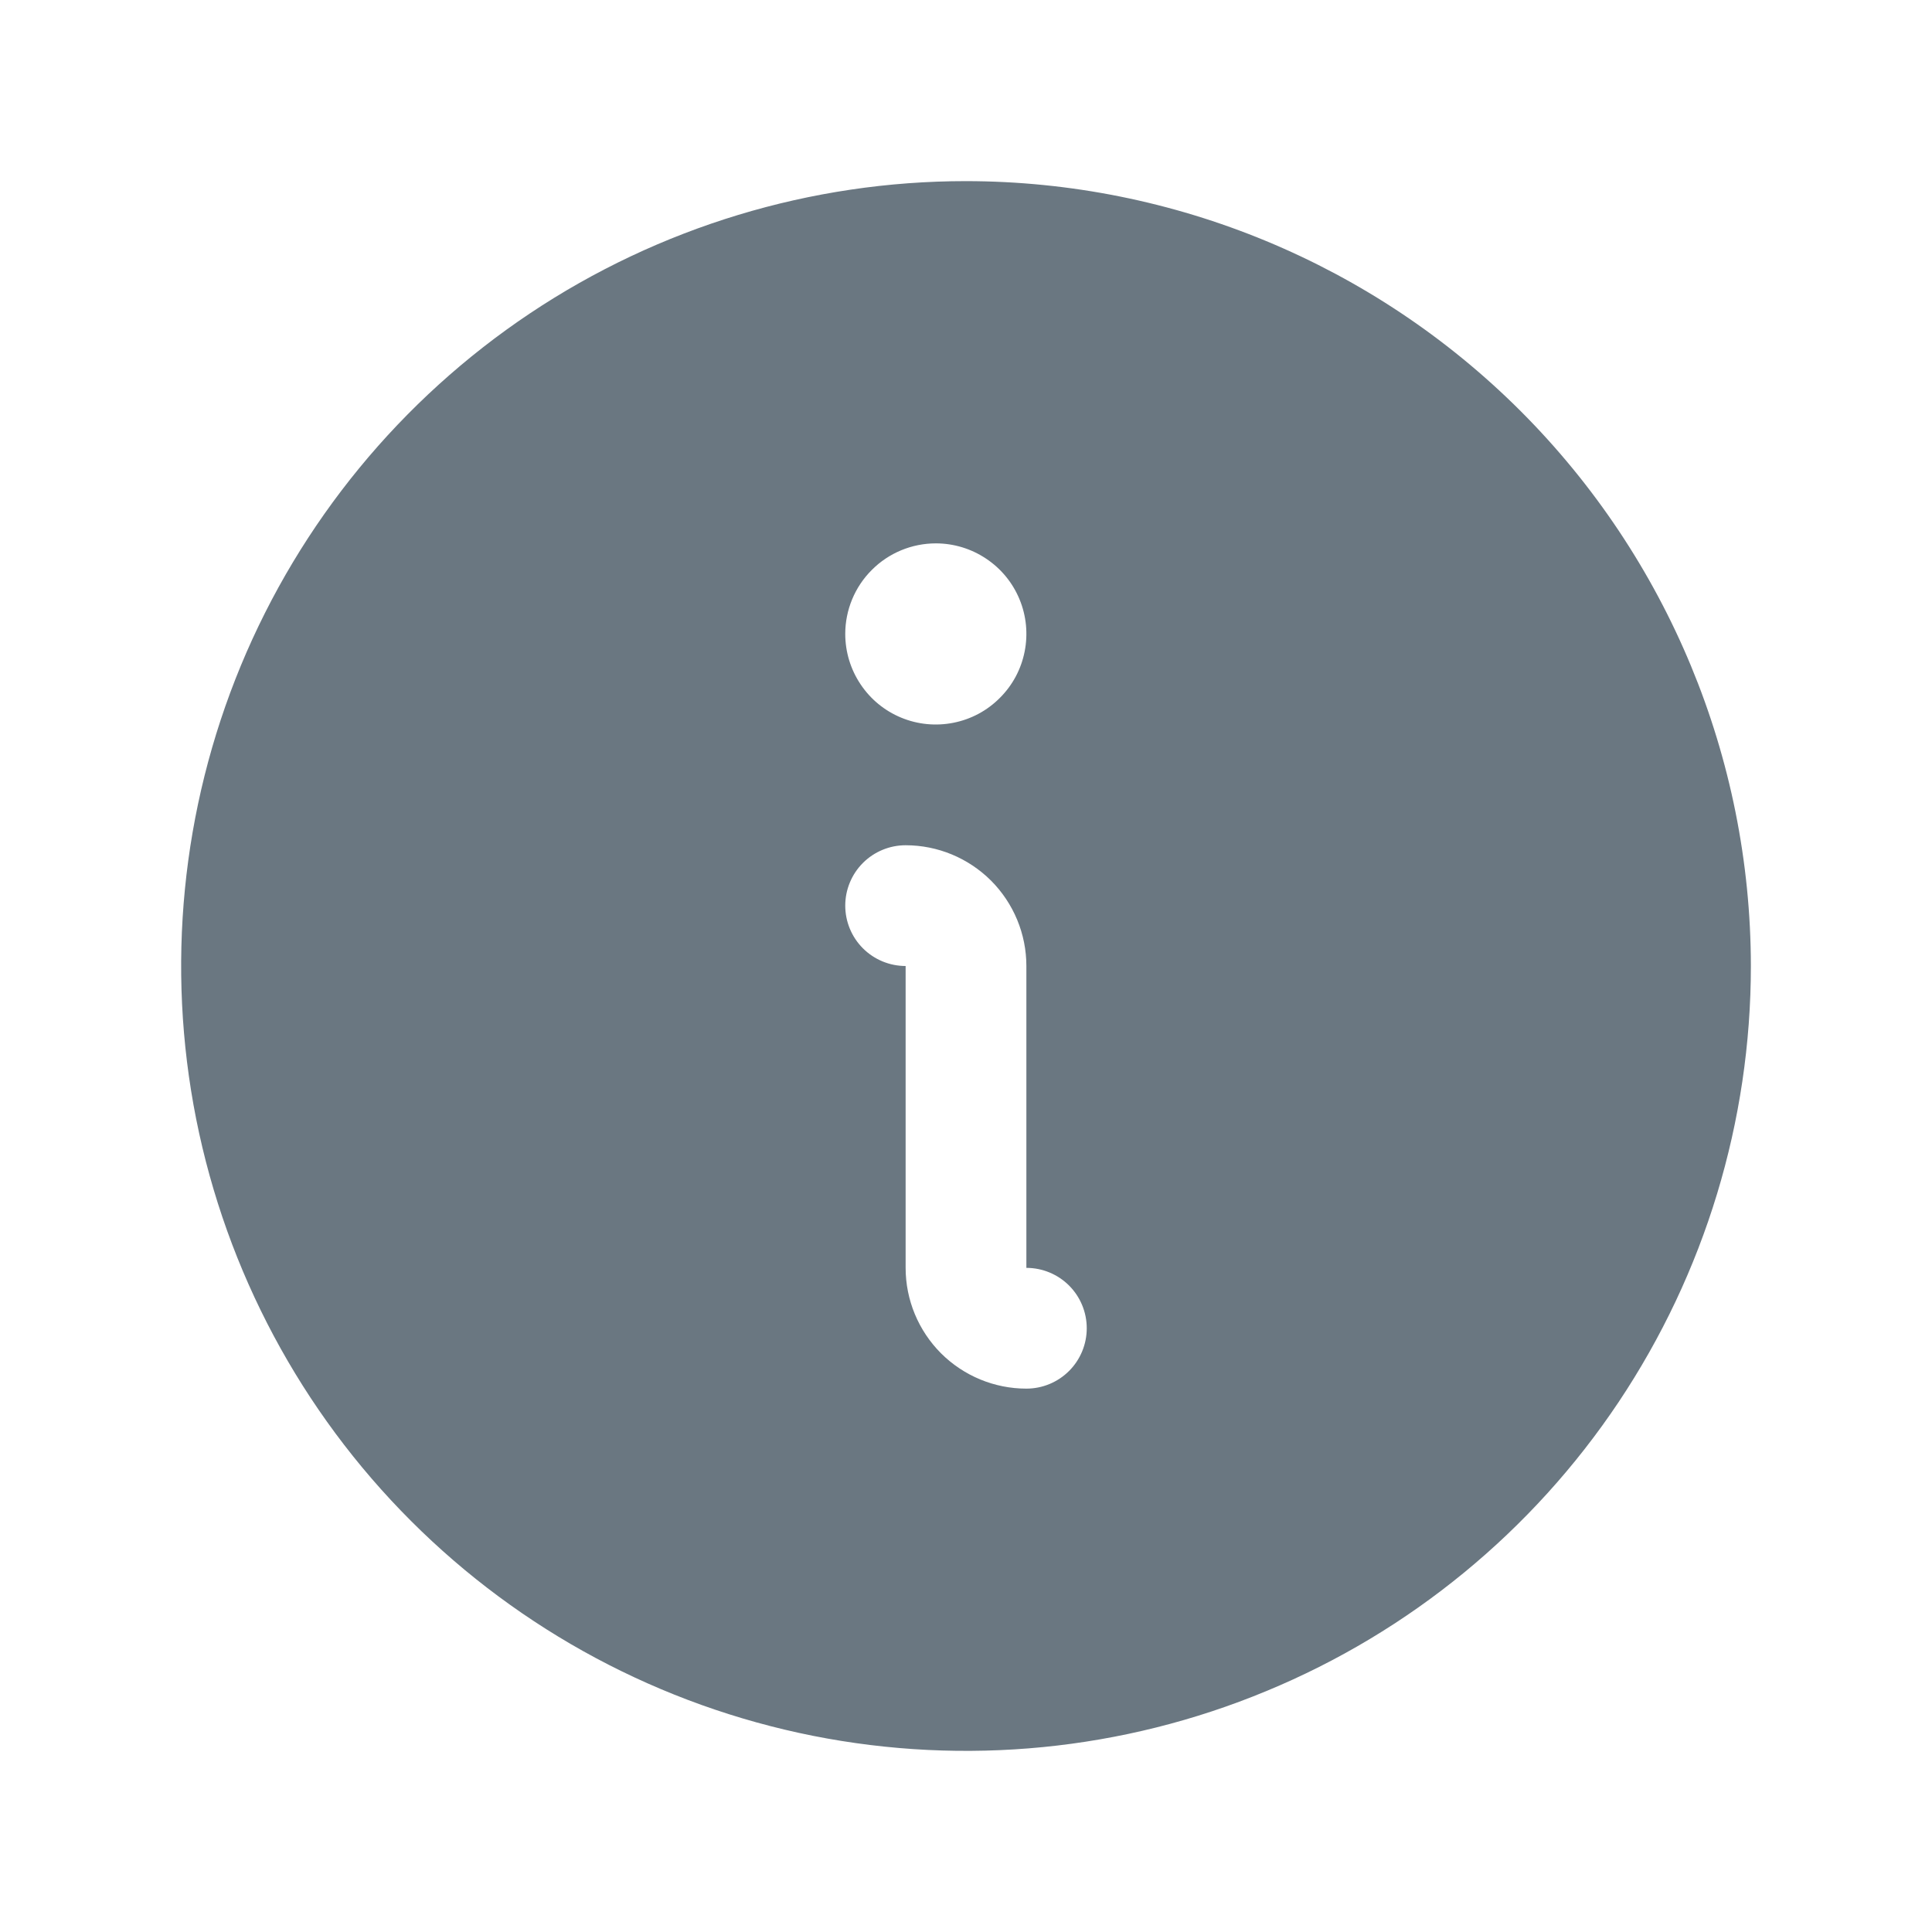
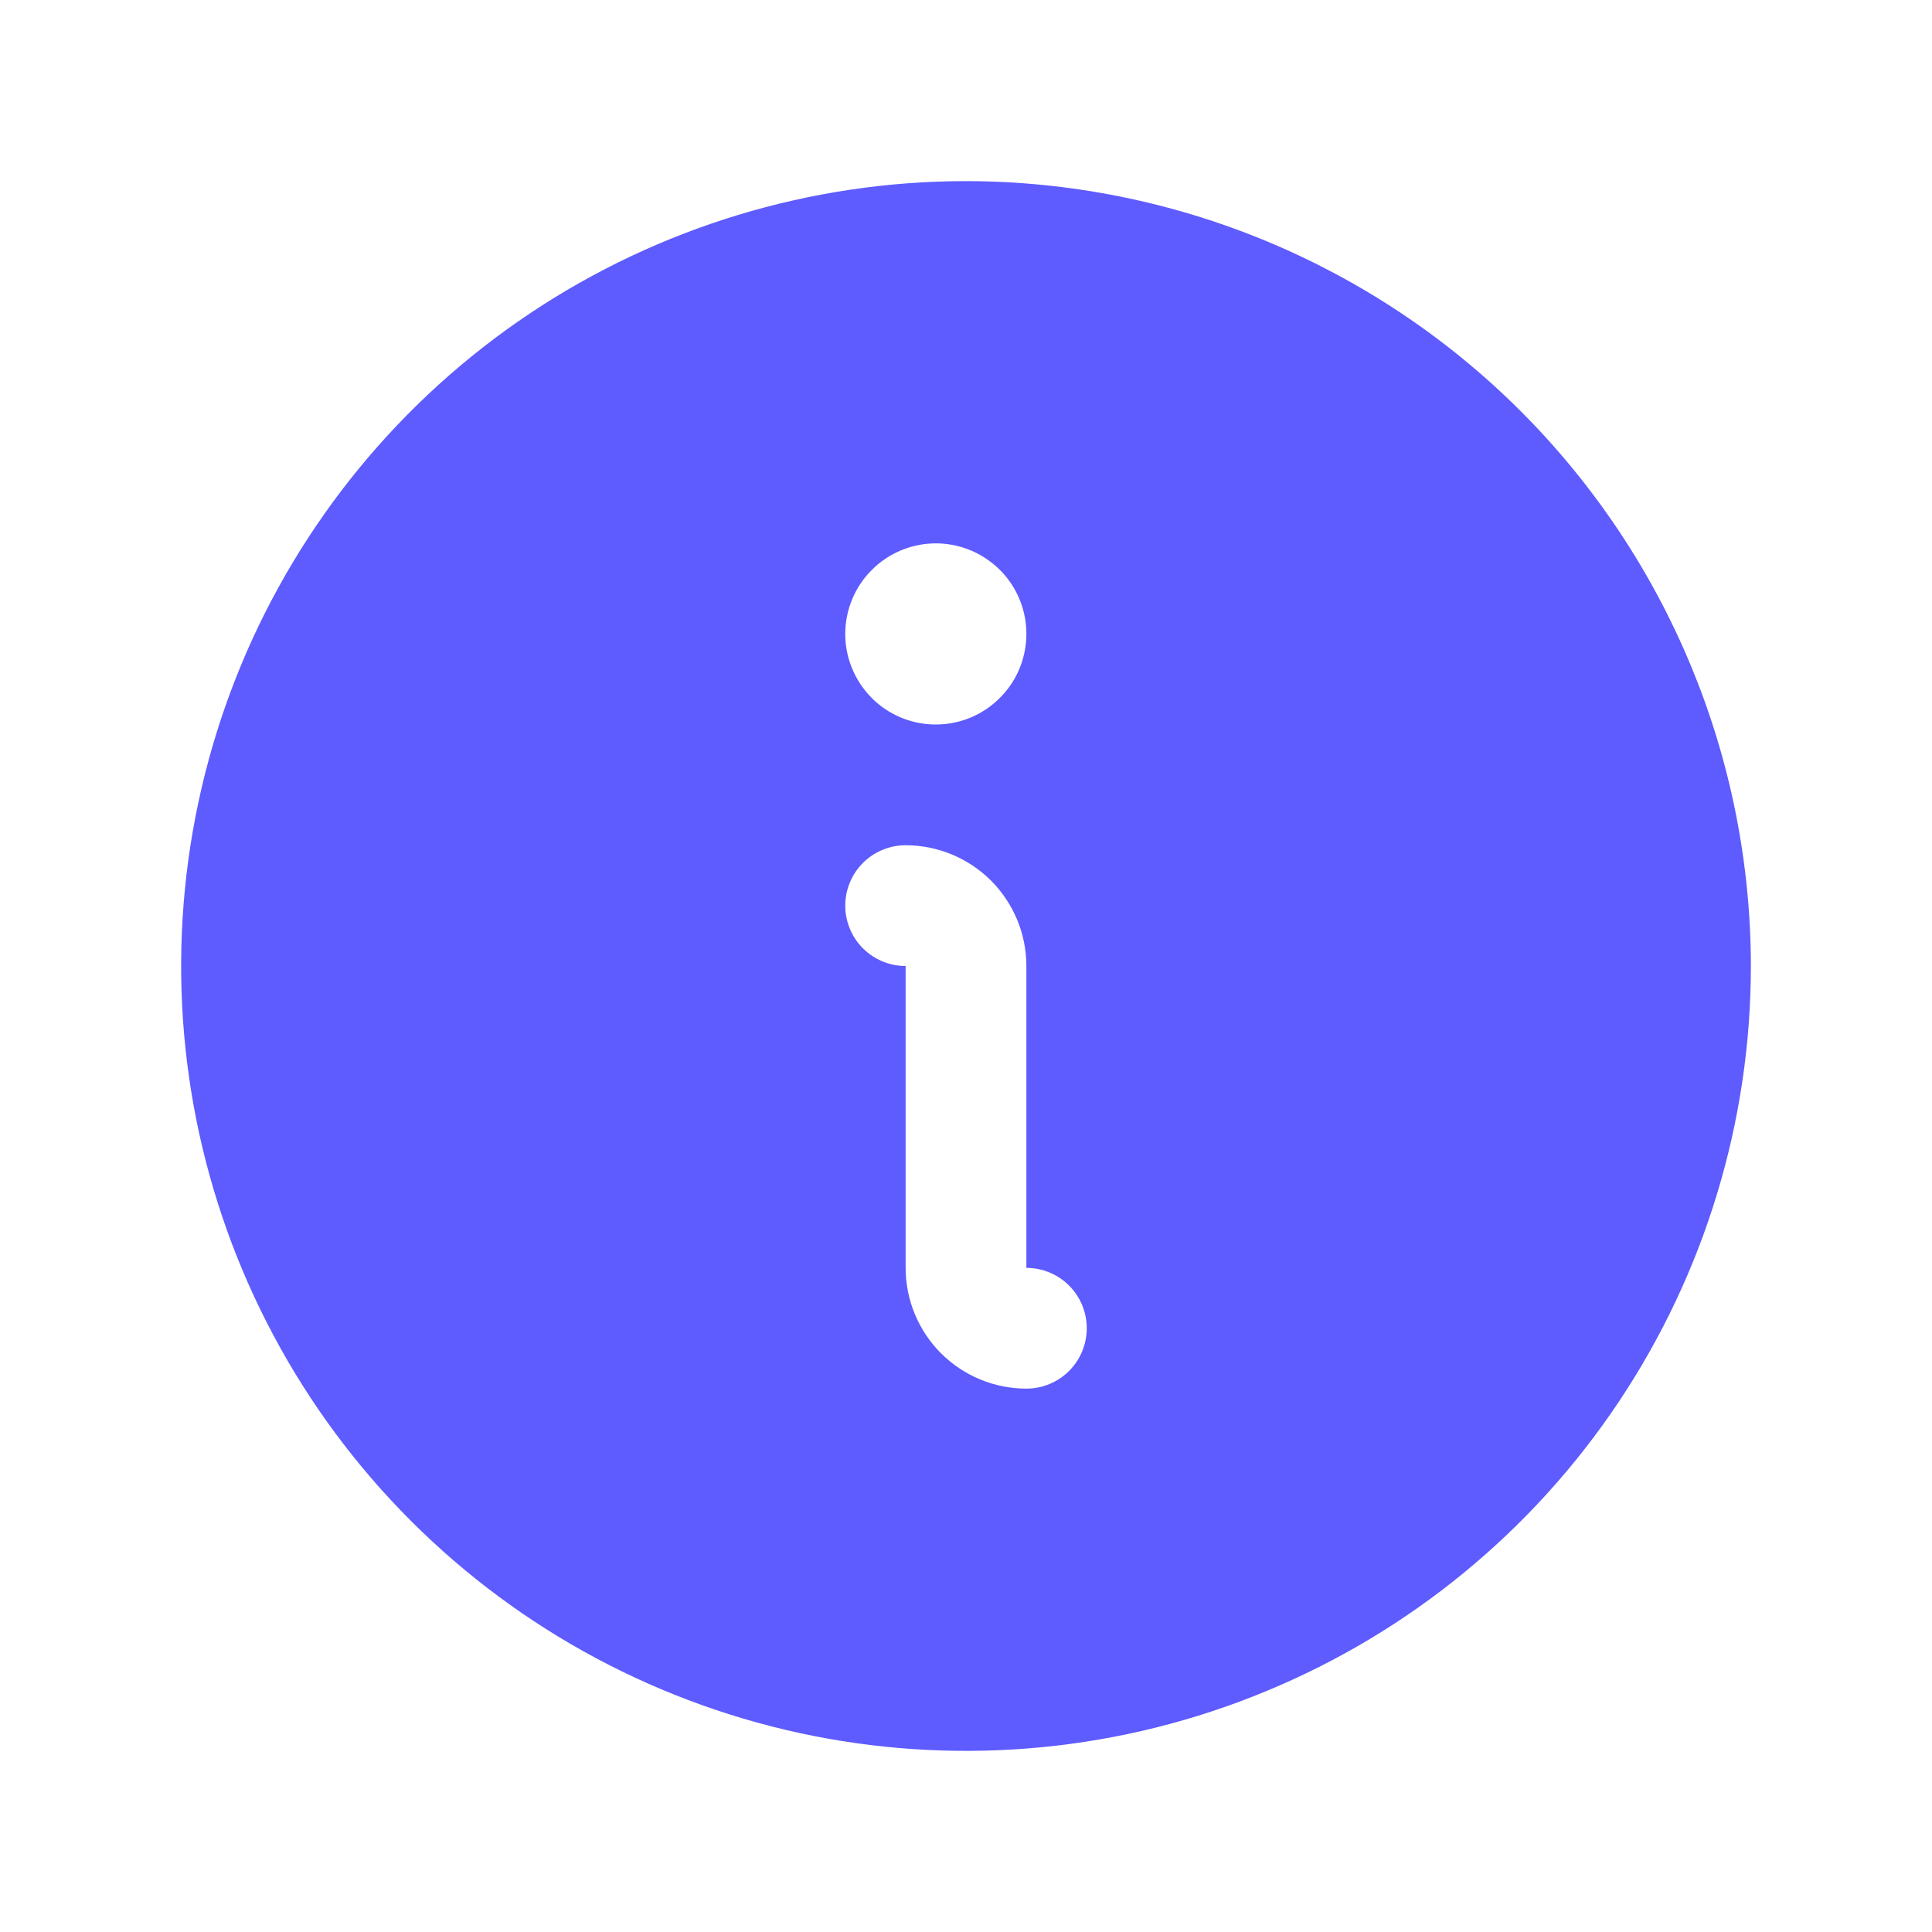
<svg xmlns="http://www.w3.org/2000/svg" width="20" height="20" viewBox="0 0 20 20" fill="none">
  <g id="Info">
-     <path id="Vector" d="M10 1.875C8.393 1.875 6.822 2.352 5.486 3.244C4.15 4.137 3.108 5.406 2.493 6.891C1.879 8.375 1.718 10.009 2.031 11.585C2.345 13.161 3.118 14.609 4.255 15.745C5.391 16.881 6.839 17.655 8.415 17.969C9.991 18.282 11.625 18.122 13.109 17.506C14.594 16.892 15.863 15.85 16.756 14.514C17.648 13.178 18.125 11.607 18.125 10C18.123 7.846 17.266 5.781 15.743 4.257C14.22 2.734 12.154 1.877 10 1.875ZM9.688 5.625C9.873 5.625 10.054 5.68 10.208 5.783C10.363 5.886 10.483 6.032 10.554 6.204C10.625 6.375 10.643 6.564 10.607 6.745C10.571 6.927 10.482 7.094 10.35 7.225C10.219 7.357 10.052 7.446 9.87 7.482C9.689 7.518 9.5 7.5 9.329 7.429C9.157 7.358 9.011 7.238 8.908 7.083C8.805 6.929 8.75 6.748 8.75 6.562C8.75 6.314 8.849 6.075 9.025 5.9C9.2 5.724 9.439 5.625 9.688 5.625ZM10.625 14.375C10.293 14.375 9.976 14.243 9.741 14.009C9.507 13.774 9.375 13.457 9.375 13.125V10C9.209 10 9.05 9.934 8.933 9.817C8.816 9.7 8.75 9.541 8.75 9.375C8.75 9.209 8.816 9.05 8.933 8.933C9.05 8.816 9.209 8.75 9.375 8.75C9.707 8.75 10.024 8.882 10.259 9.116C10.493 9.351 10.625 9.668 10.625 10V13.125C10.791 13.125 10.95 13.191 11.067 13.308C11.184 13.425 11.25 13.584 11.25 13.75C11.25 13.916 11.184 14.075 11.067 14.192C10.95 14.309 10.791 14.375 10.625 14.375Z" fill="#6A7781" />
+     <path id="Vector" d="M10 1.875C8.393 1.875 6.822 2.352 5.486 3.244C4.15 4.137 3.108 5.406 2.493 6.891C1.879 8.375 1.718 10.009 2.031 11.585C2.345 13.161 3.118 14.609 4.255 15.745C5.391 16.881 6.839 17.655 8.415 17.969C9.991 18.282 11.625 18.122 13.109 17.506C14.594 16.892 15.863 15.85 16.756 14.514C17.648 13.178 18.125 11.607 18.125 10C18.123 7.846 17.266 5.781 15.743 4.257C14.22 2.734 12.154 1.877 10 1.875ZM9.688 5.625C9.873 5.625 10.054 5.68 10.208 5.783C10.363 5.886 10.483 6.032 10.554 6.204C10.625 6.375 10.643 6.564 10.607 6.745C10.571 6.927 10.482 7.094 10.35 7.225C10.219 7.357 10.052 7.446 9.87 7.482C9.689 7.518 9.5 7.5 9.329 7.429C9.157 7.358 9.011 7.238 8.908 7.083C8.805 6.929 8.75 6.748 8.75 6.562C8.75 6.314 8.849 6.075 9.025 5.9C9.2 5.724 9.439 5.625 9.688 5.625ZM10.625 14.375C10.293 14.375 9.976 14.243 9.741 14.009C9.507 13.774 9.375 13.457 9.375 13.125V10C9.209 10 9.05 9.934 8.933 9.817C8.816 9.7 8.75 9.541 8.75 9.375C8.75 9.209 8.816 9.05 8.933 8.933C9.05 8.816 9.209 8.75 9.375 8.75C9.707 8.75 10.024 8.882 10.259 9.116C10.493 9.351 10.625 9.668 10.625 10V13.125C10.791 13.125 10.95 13.191 11.067 13.308C11.184 13.425 11.25 13.584 11.25 13.75C11.25 13.916 11.184 14.075 11.067 14.192C10.95 14.309 10.791 14.375 10.625 14.375Z" fill="#5E5BFF" />
  </g>
</svg>
